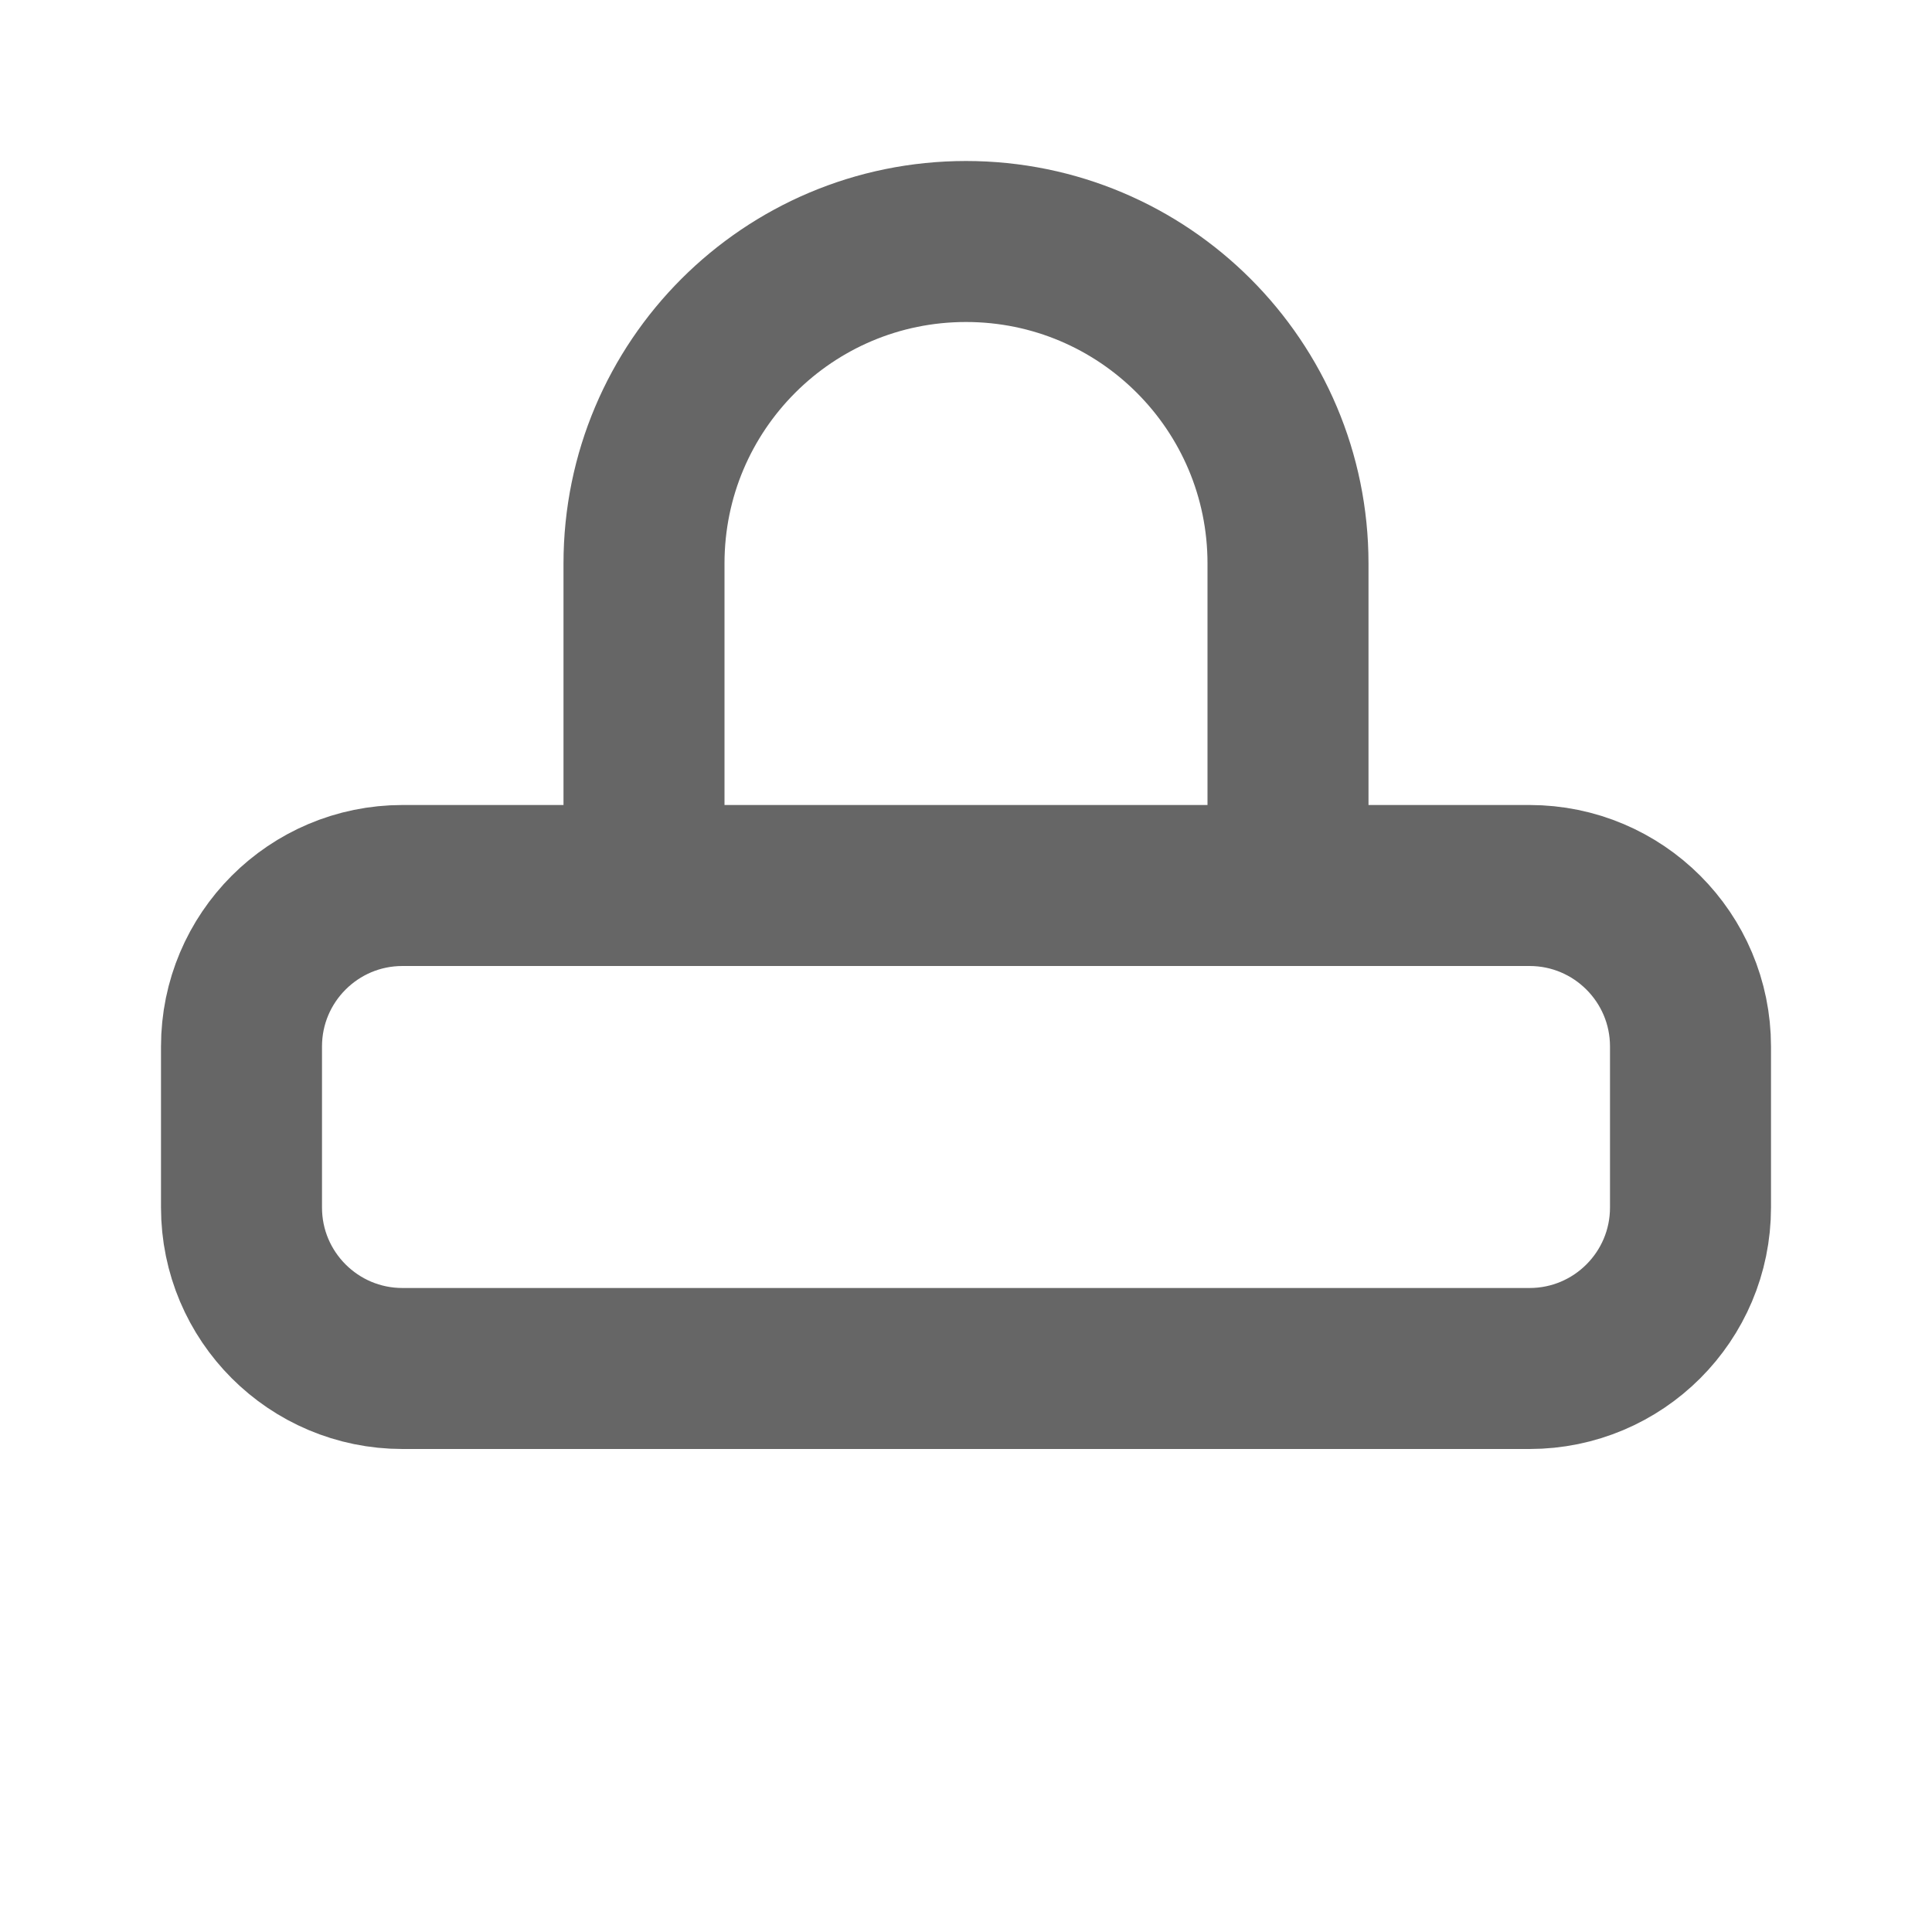
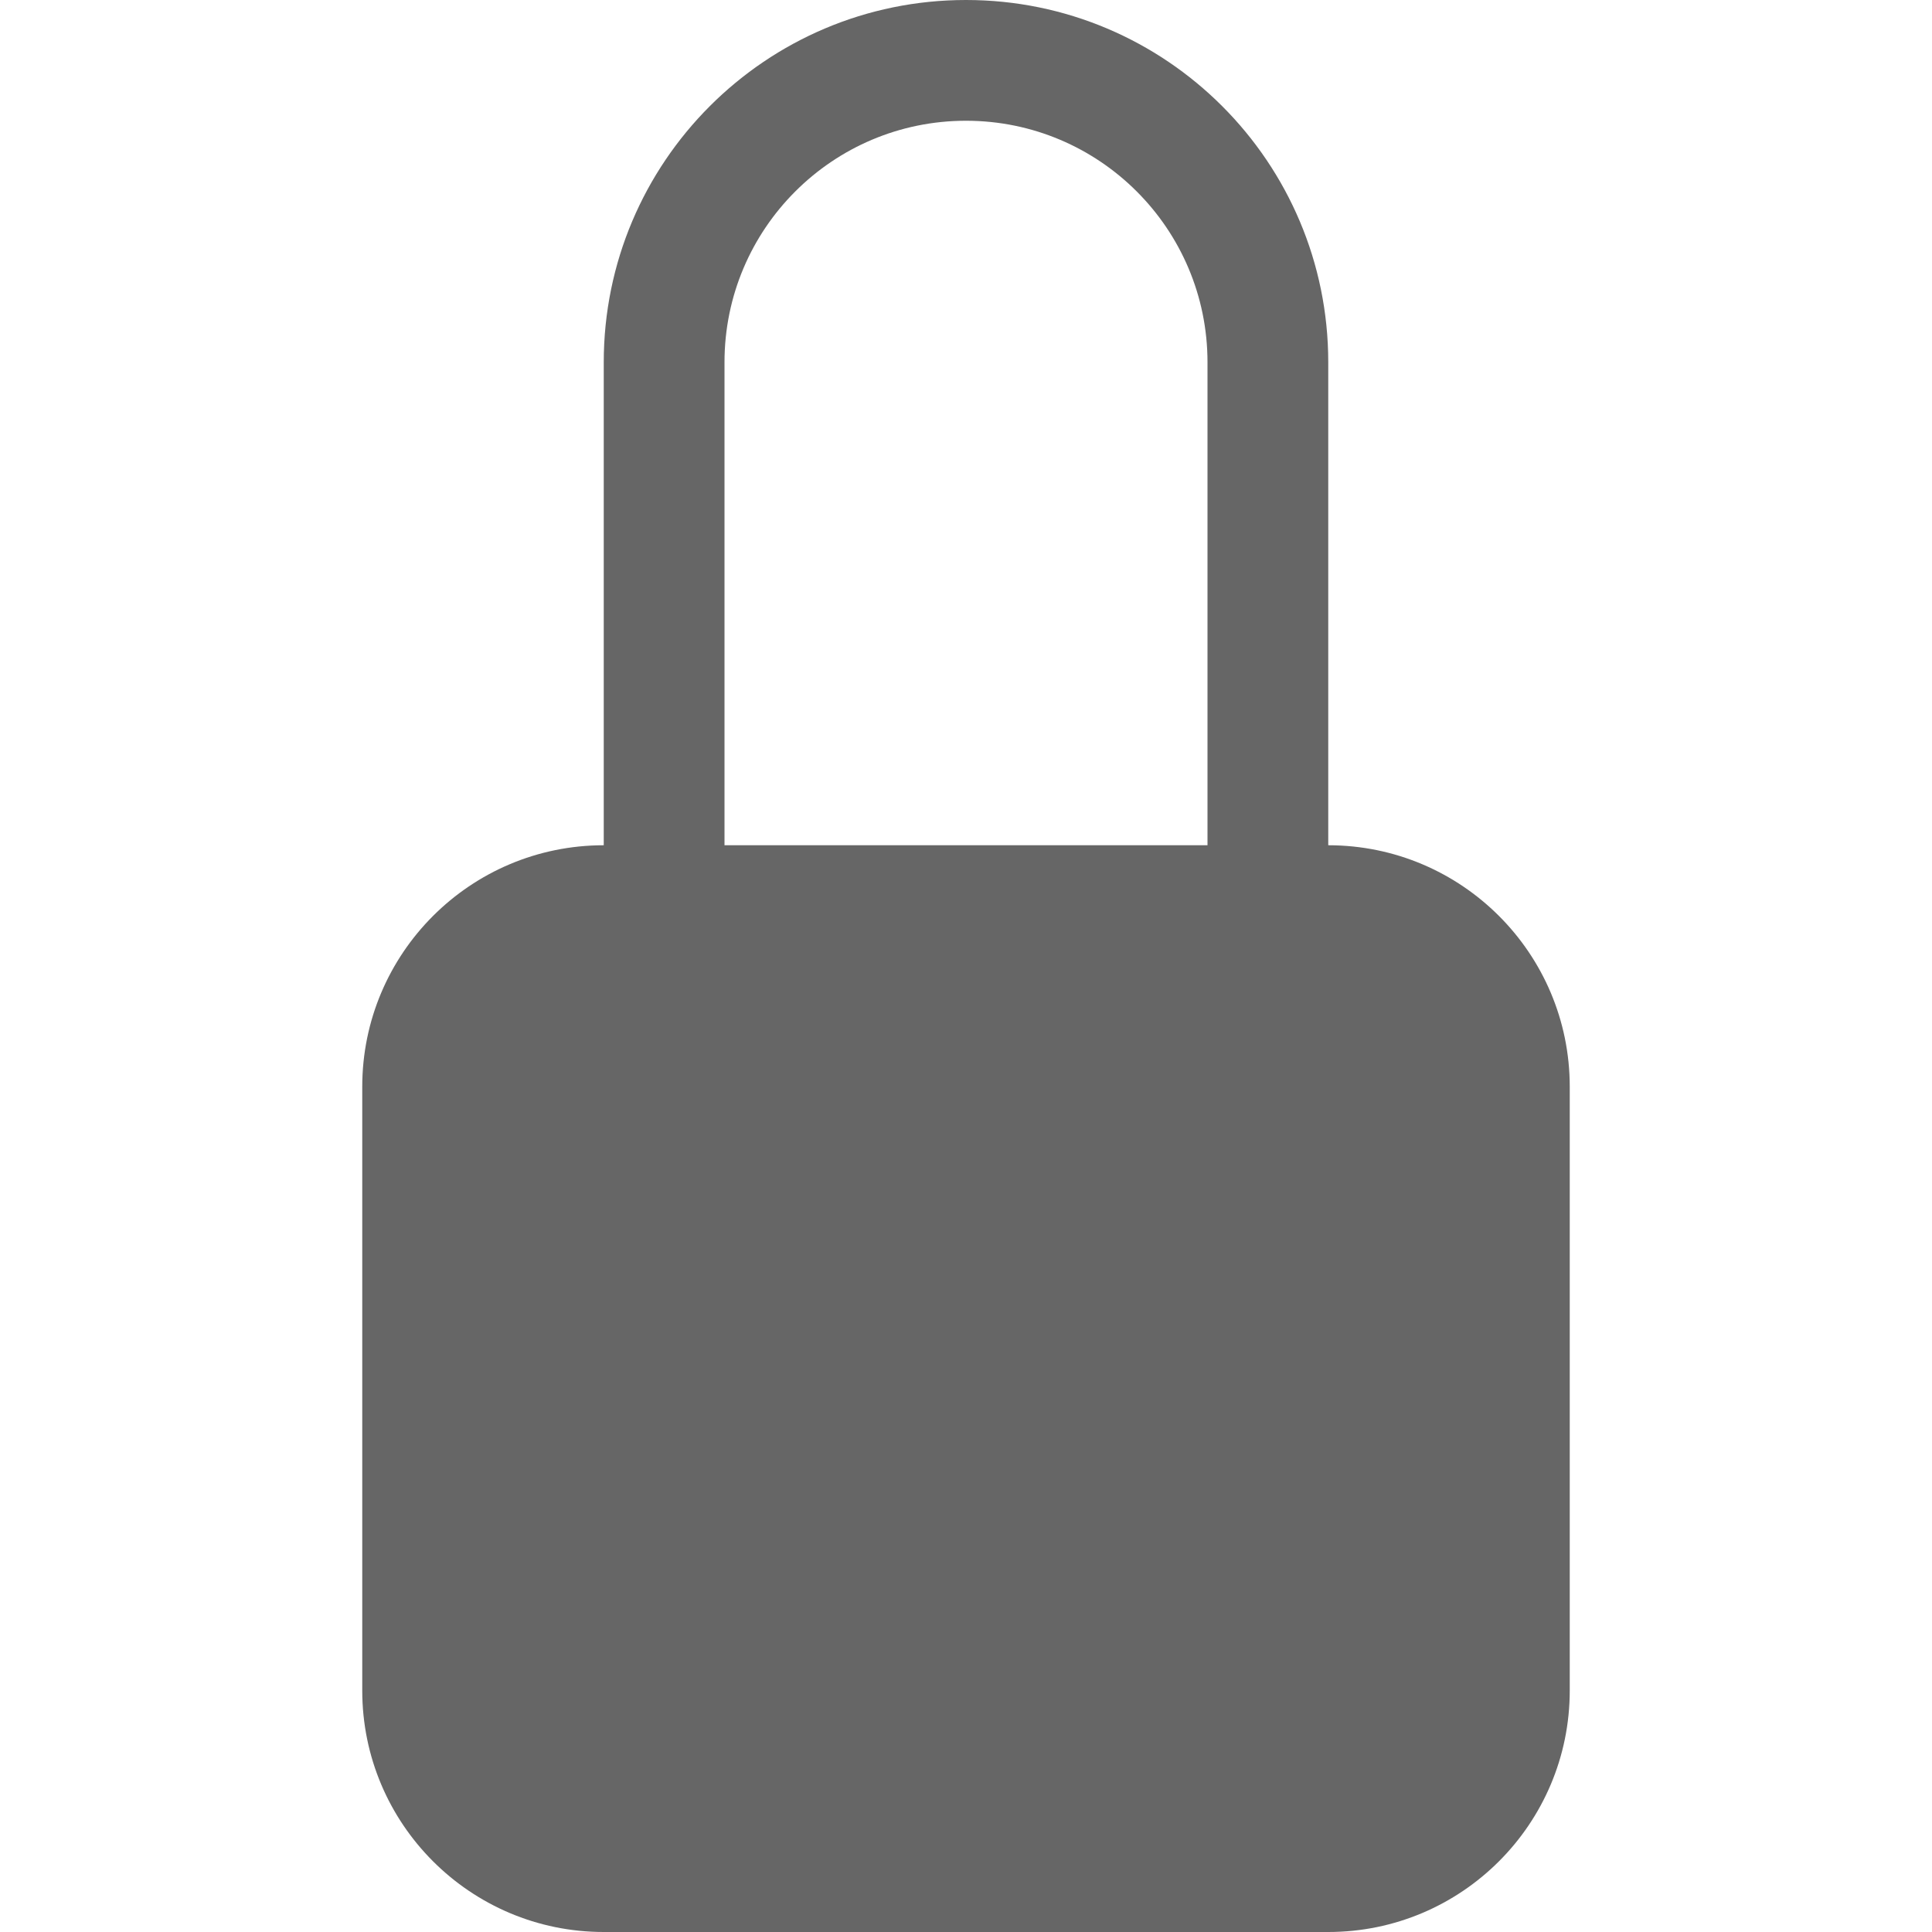
- <svg xmlns="http://www.w3.org/2000/svg" width="12" height="12" viewBox="0 0 24 24" fill="none" stroke="#666666" stroke-width="2" stroke-linecap="round" stroke-linejoin="round" aria-hidden="true" focusable="false">
-   <path d="M8 11V7a4 4 0 1 1 8 0v4M5 11h14a2 2 0 0 1 2 2v2a2 2 0 0 1-2 2H5a2 2 0 0 1-2-2v-2a2 2 0 0 1 2-2z" />
+ <svg xmlns="http://www.w3.org/2000/svg" width="12" height="12" viewBox="0 0 16 16" aria-hidden="true" focusable="false">
+   <path fill="#666666" d="M8 1a2 2 0 0 1 2 2v4H6V3a2 2 0 0 1 2-2zm3 6V3a3 3 0 0 0-6 0v4a2 2 0 0 0-2 2v5a2 2 0 0 0 2 2h6a2 2 0 0 0 2-2V9a2 2 0 0 0-2-2z" />
</svg>
